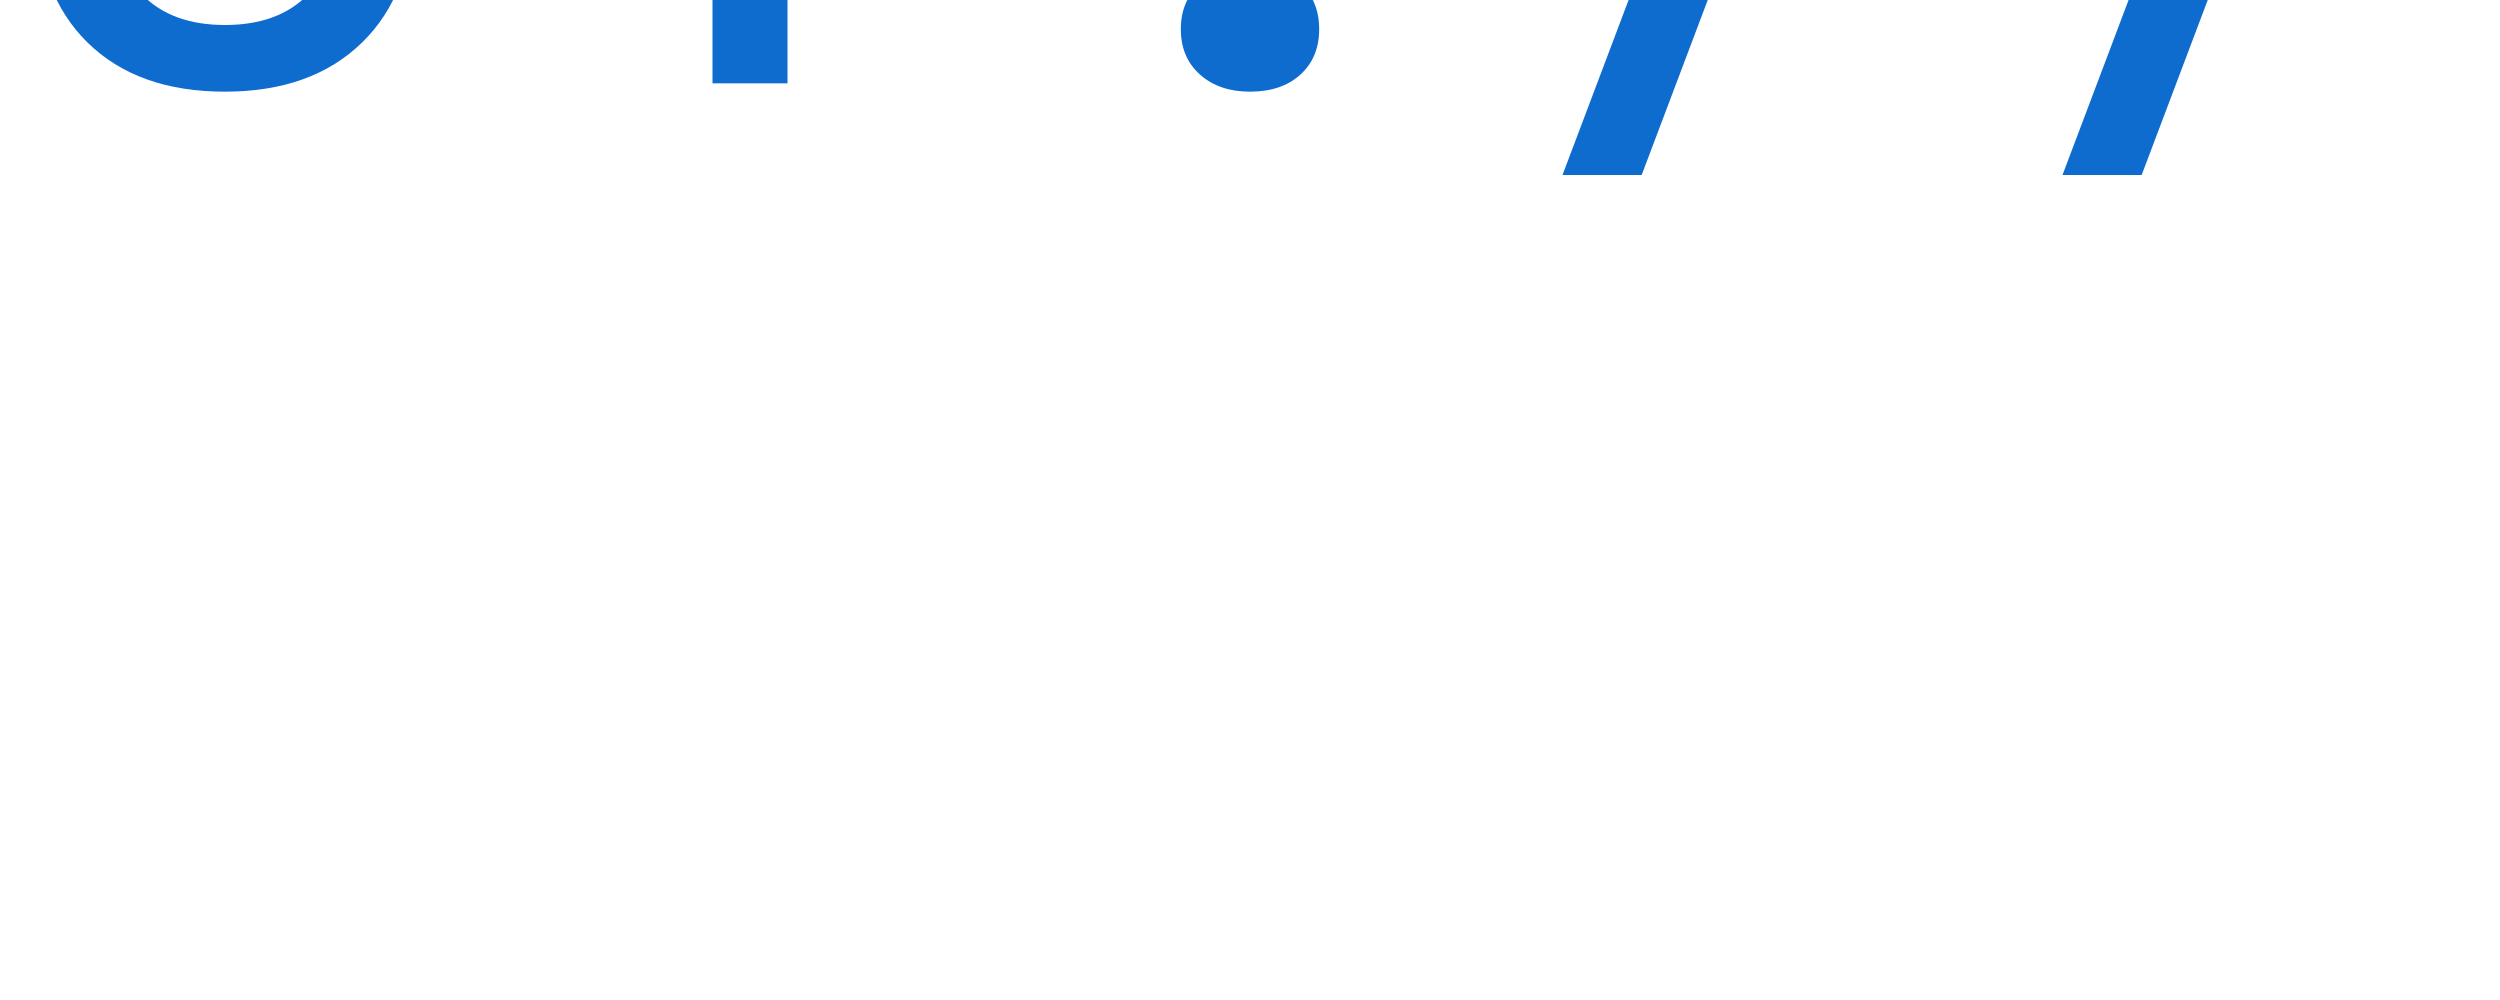
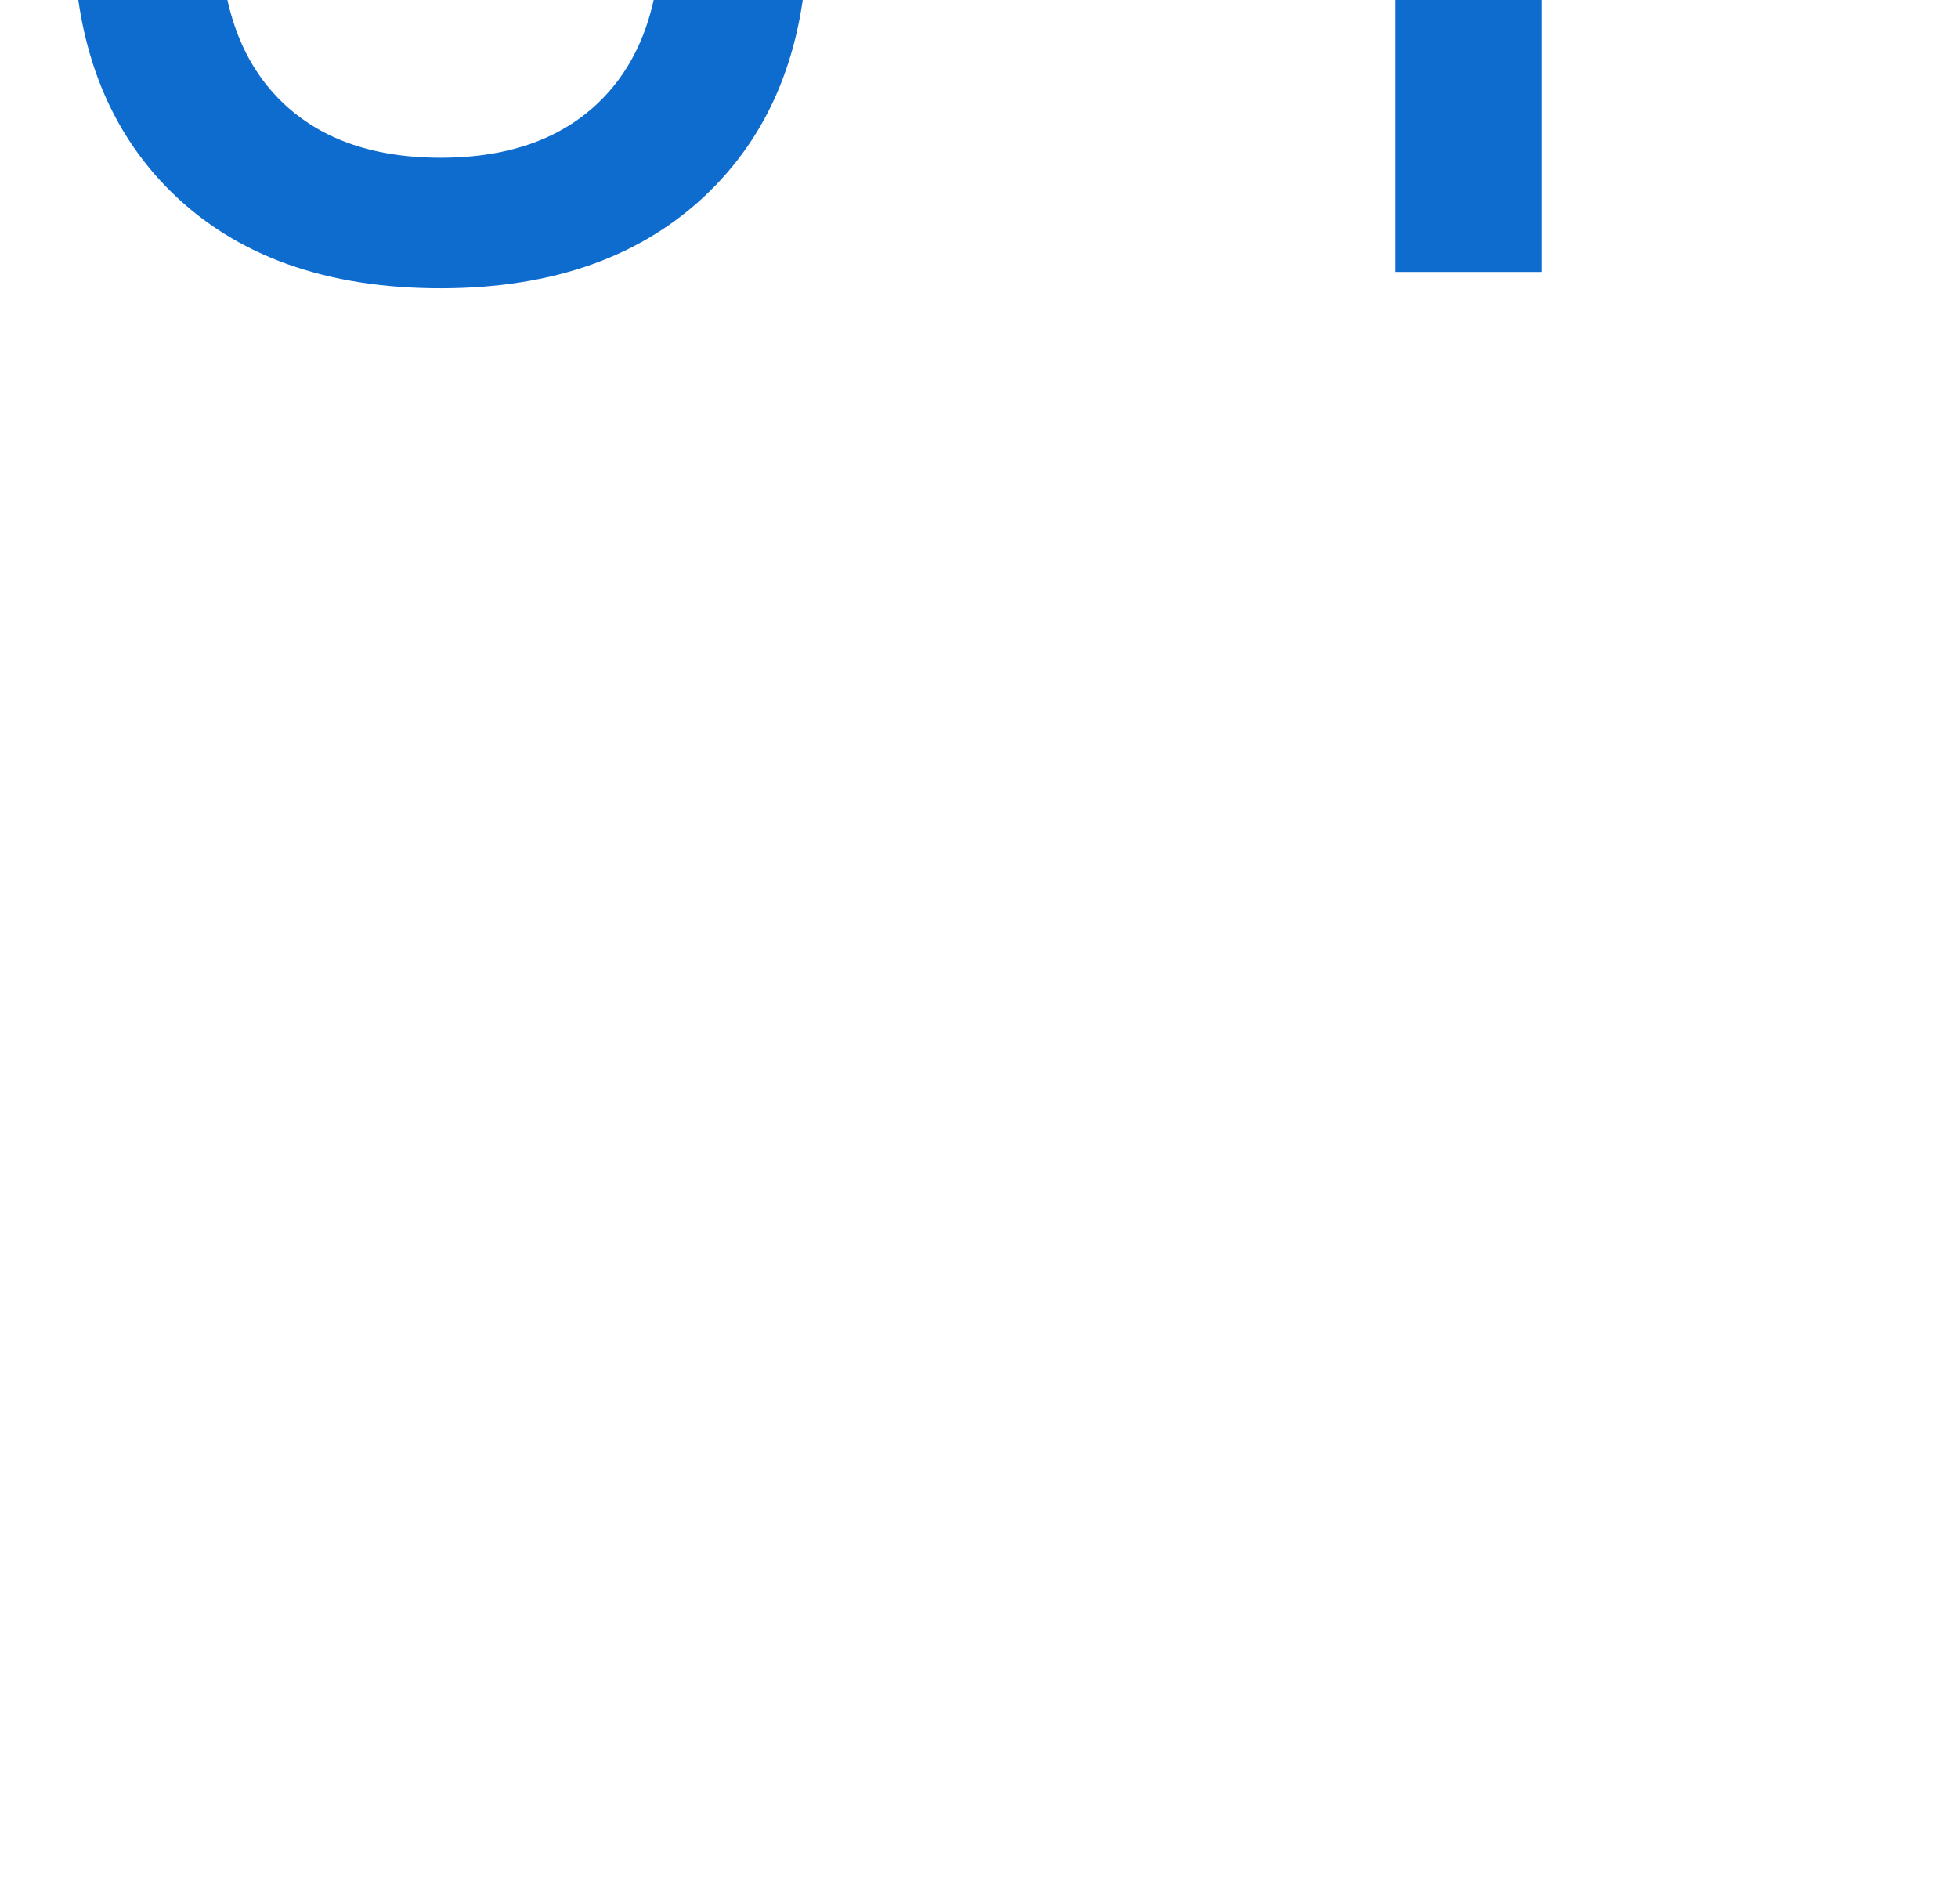
- <svg xmlns="http://www.w3.org/2000/svg" viewBox="0 -2 60.0 24">
-   <path transform="translate(0.00, 0) scale(0.02, -0.02)" d="M270 -10Q165 -10 105.0 49.0Q45 108 45 210H135Q135 143 170.5 106.5Q206 70 270 70Q334 70 369.5 106.5Q405 143 405 210V648H230V730H495V210Q495 108 434.5 49.0Q374 -10 270 -10Z" fill="#0E6CCF" />
-   <path transform="translate(12.00, 0) scale(0.02, -0.02)" d="M255 0V273L35 730H128L273 430Q285 405 292.0 387.5Q299 370 301 362Q303 370 310.5 387.5Q318 405 330 430L472 730H565L345 273V0Z" fill="#0E6CCF" />
-   <path transform="translate(24.00, 0) scale(0.02, -0.02)" d="M300 410Q263 410 240.0 430.5Q217 451 217 485Q217 519 240.0 539.5Q263 560 300 560Q338 560 360.5 539.5Q383 519 383 485Q383 451 360.5 430.5Q338 -10 300 -10ZM300 -10Q263 -10 240.0 10.5Q217 31 217 65Q217 99 240.0 119.5Q263 140 300 140Q338 140 360.5 119.5Q383 99 383 65Q383 31 360.5 10.5Q338 -10 300 -10Z" fill="#0E6CCF" />
-   <path transform="translate(36.00, 0) scale(0.02, -0.02)" d="M75 -110 430 830H525L170 -110Z" fill="#0E6CCF" />
-   <path transform="translate(48.00, 0) scale(0.02, -0.02)" d="M75 -110 430 830H525L170 -110Z" fill="#0E6CCF" />
+ <svg xmlns="http://www.w3.org/2000/svg" viewBox="0 -4 28.8 28">
+   <path transform="translate(0.00, 0) scale(0.024, -0.024)" d="M270 -10Q165 -10 105.0 49.0Q45 108 45 210H135Q135 143 170.5 106.5Q206 70 270 70Q334 70 369.5 106.5Q405 143 405 210V648H230V730H495V210Q495 108 434.5 49.0Q374 -10 270 -10Z" fill="#0E6CCF" />
+   <path transform="translate(14.40, 0) scale(0.024, -0.024)" d="M255 0V273L35 730H128L273 430Q285 405 292.0 387.5Q299 370 301 362Q303 370 310.5 387.5Q318 405 330 430L472 730H565L345 273V0Z" fill="#0E6CCF" />
</svg>
